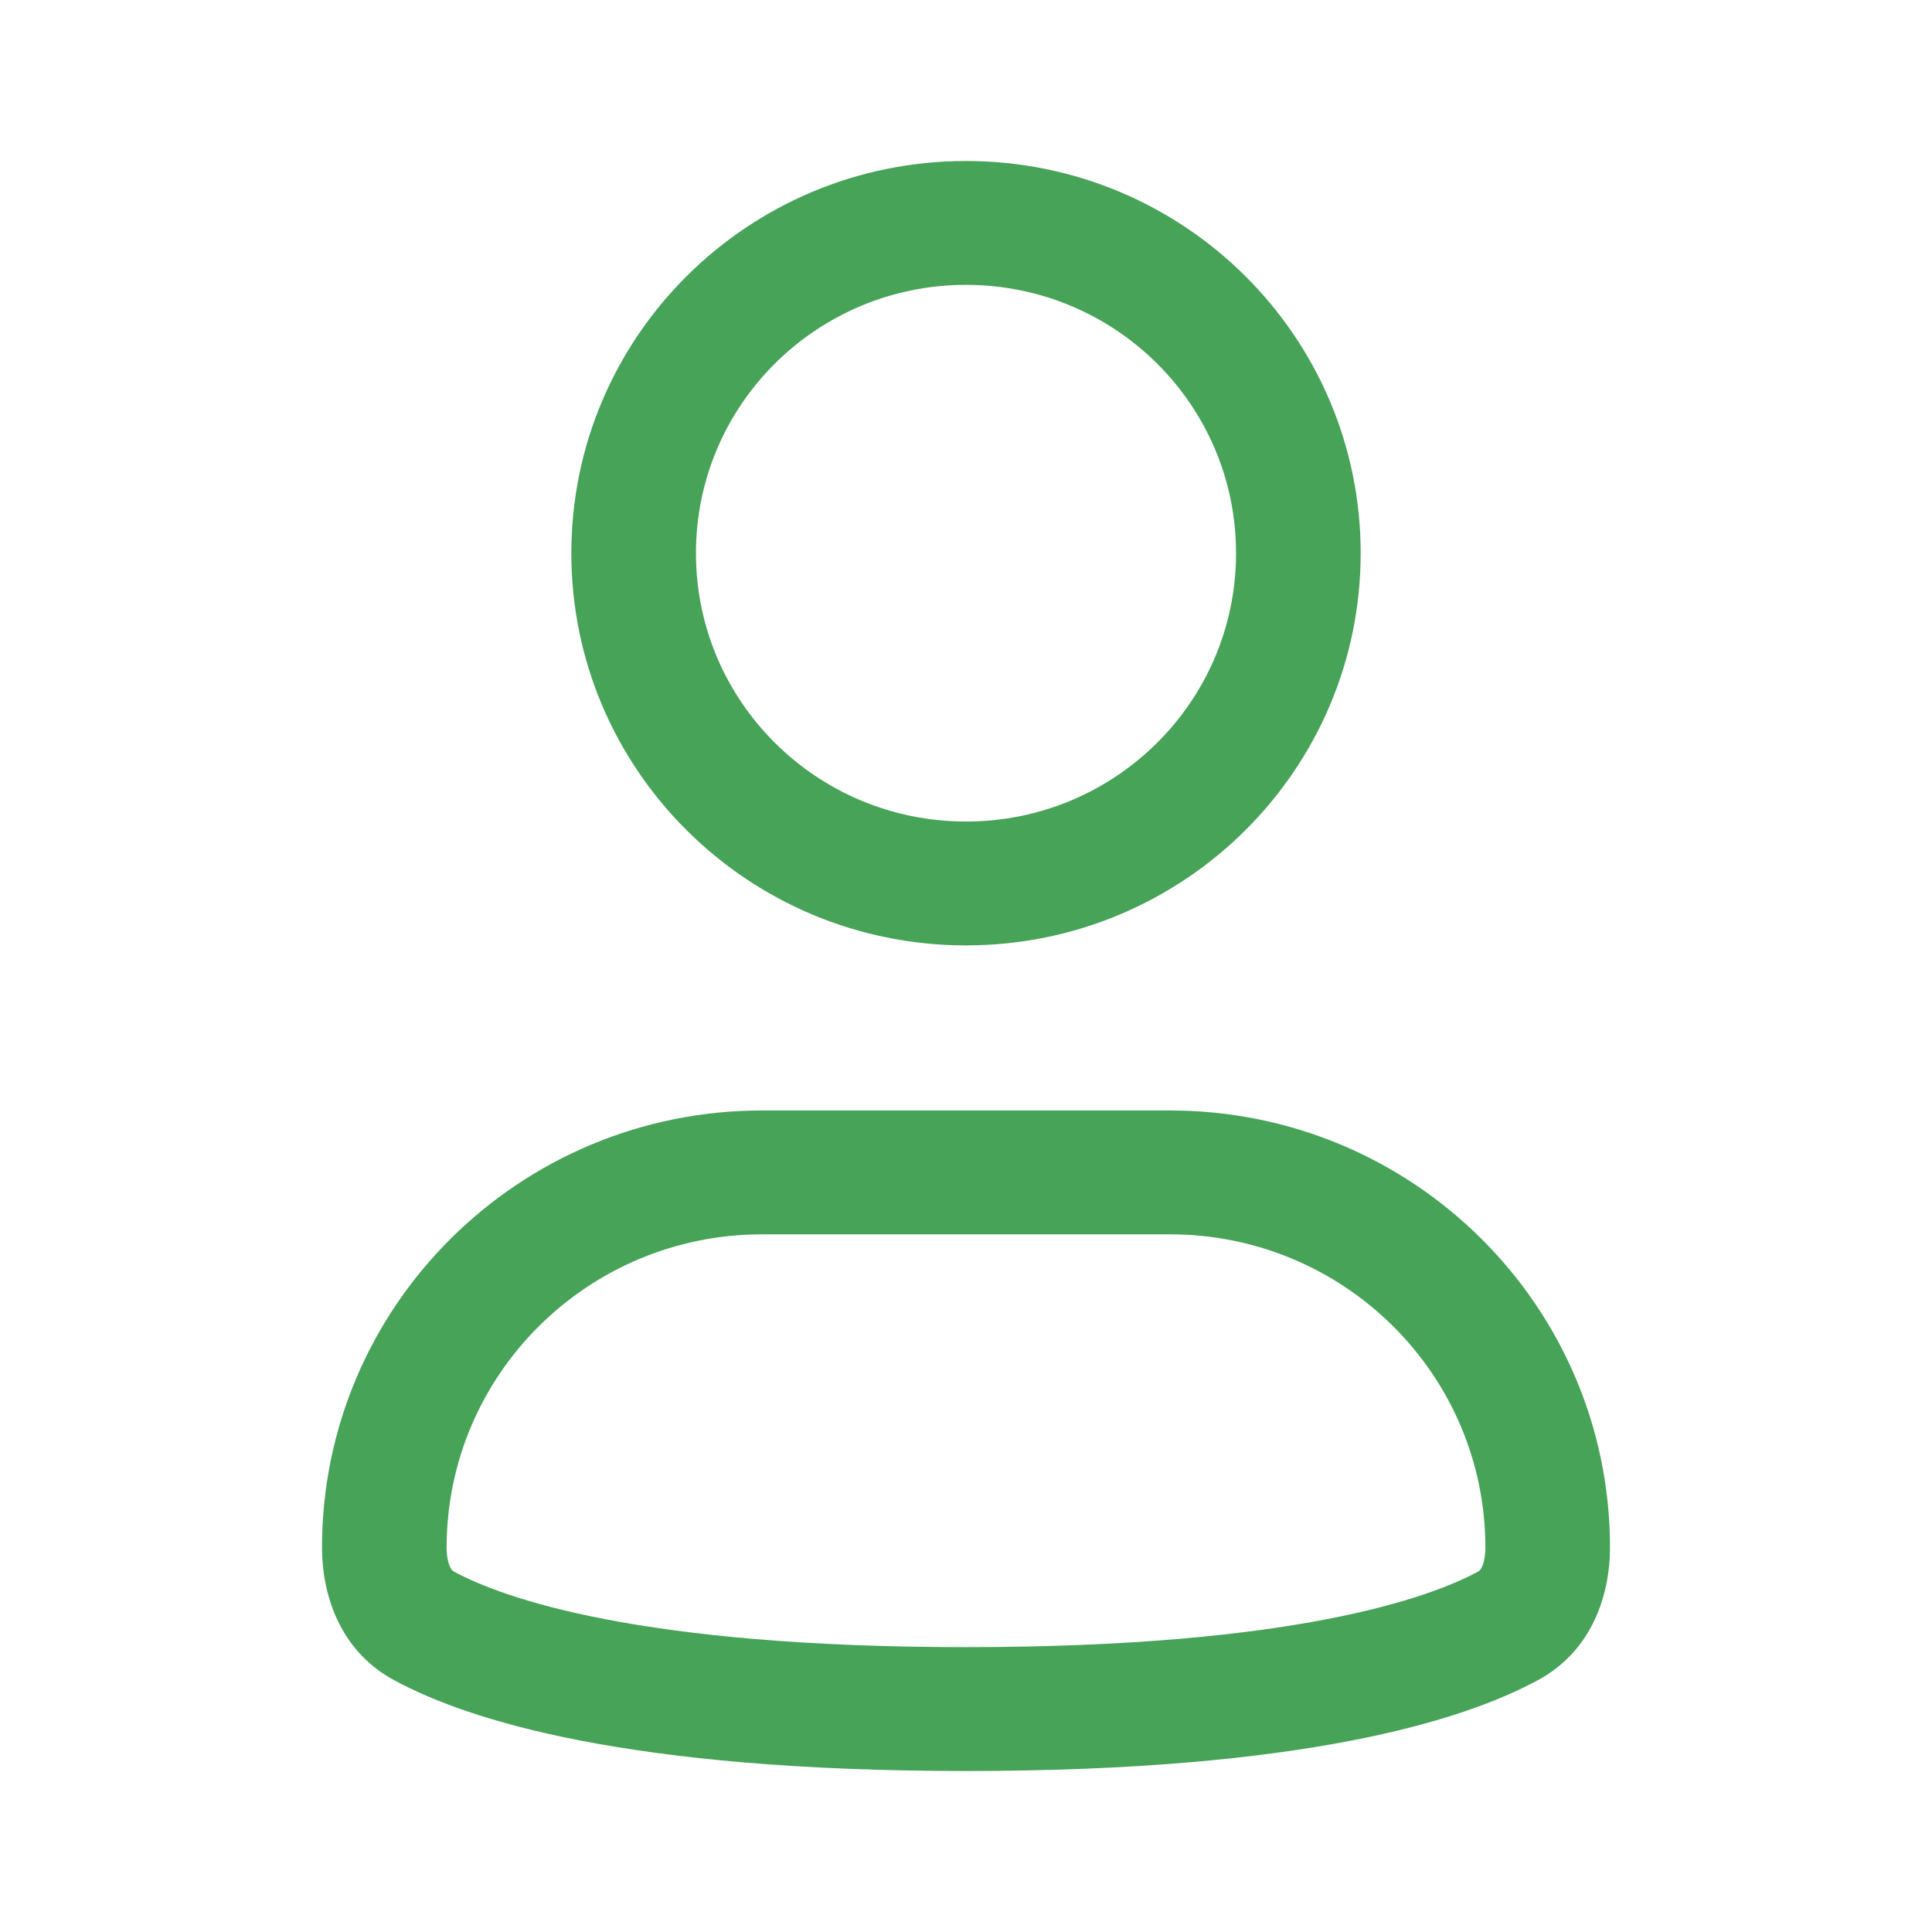
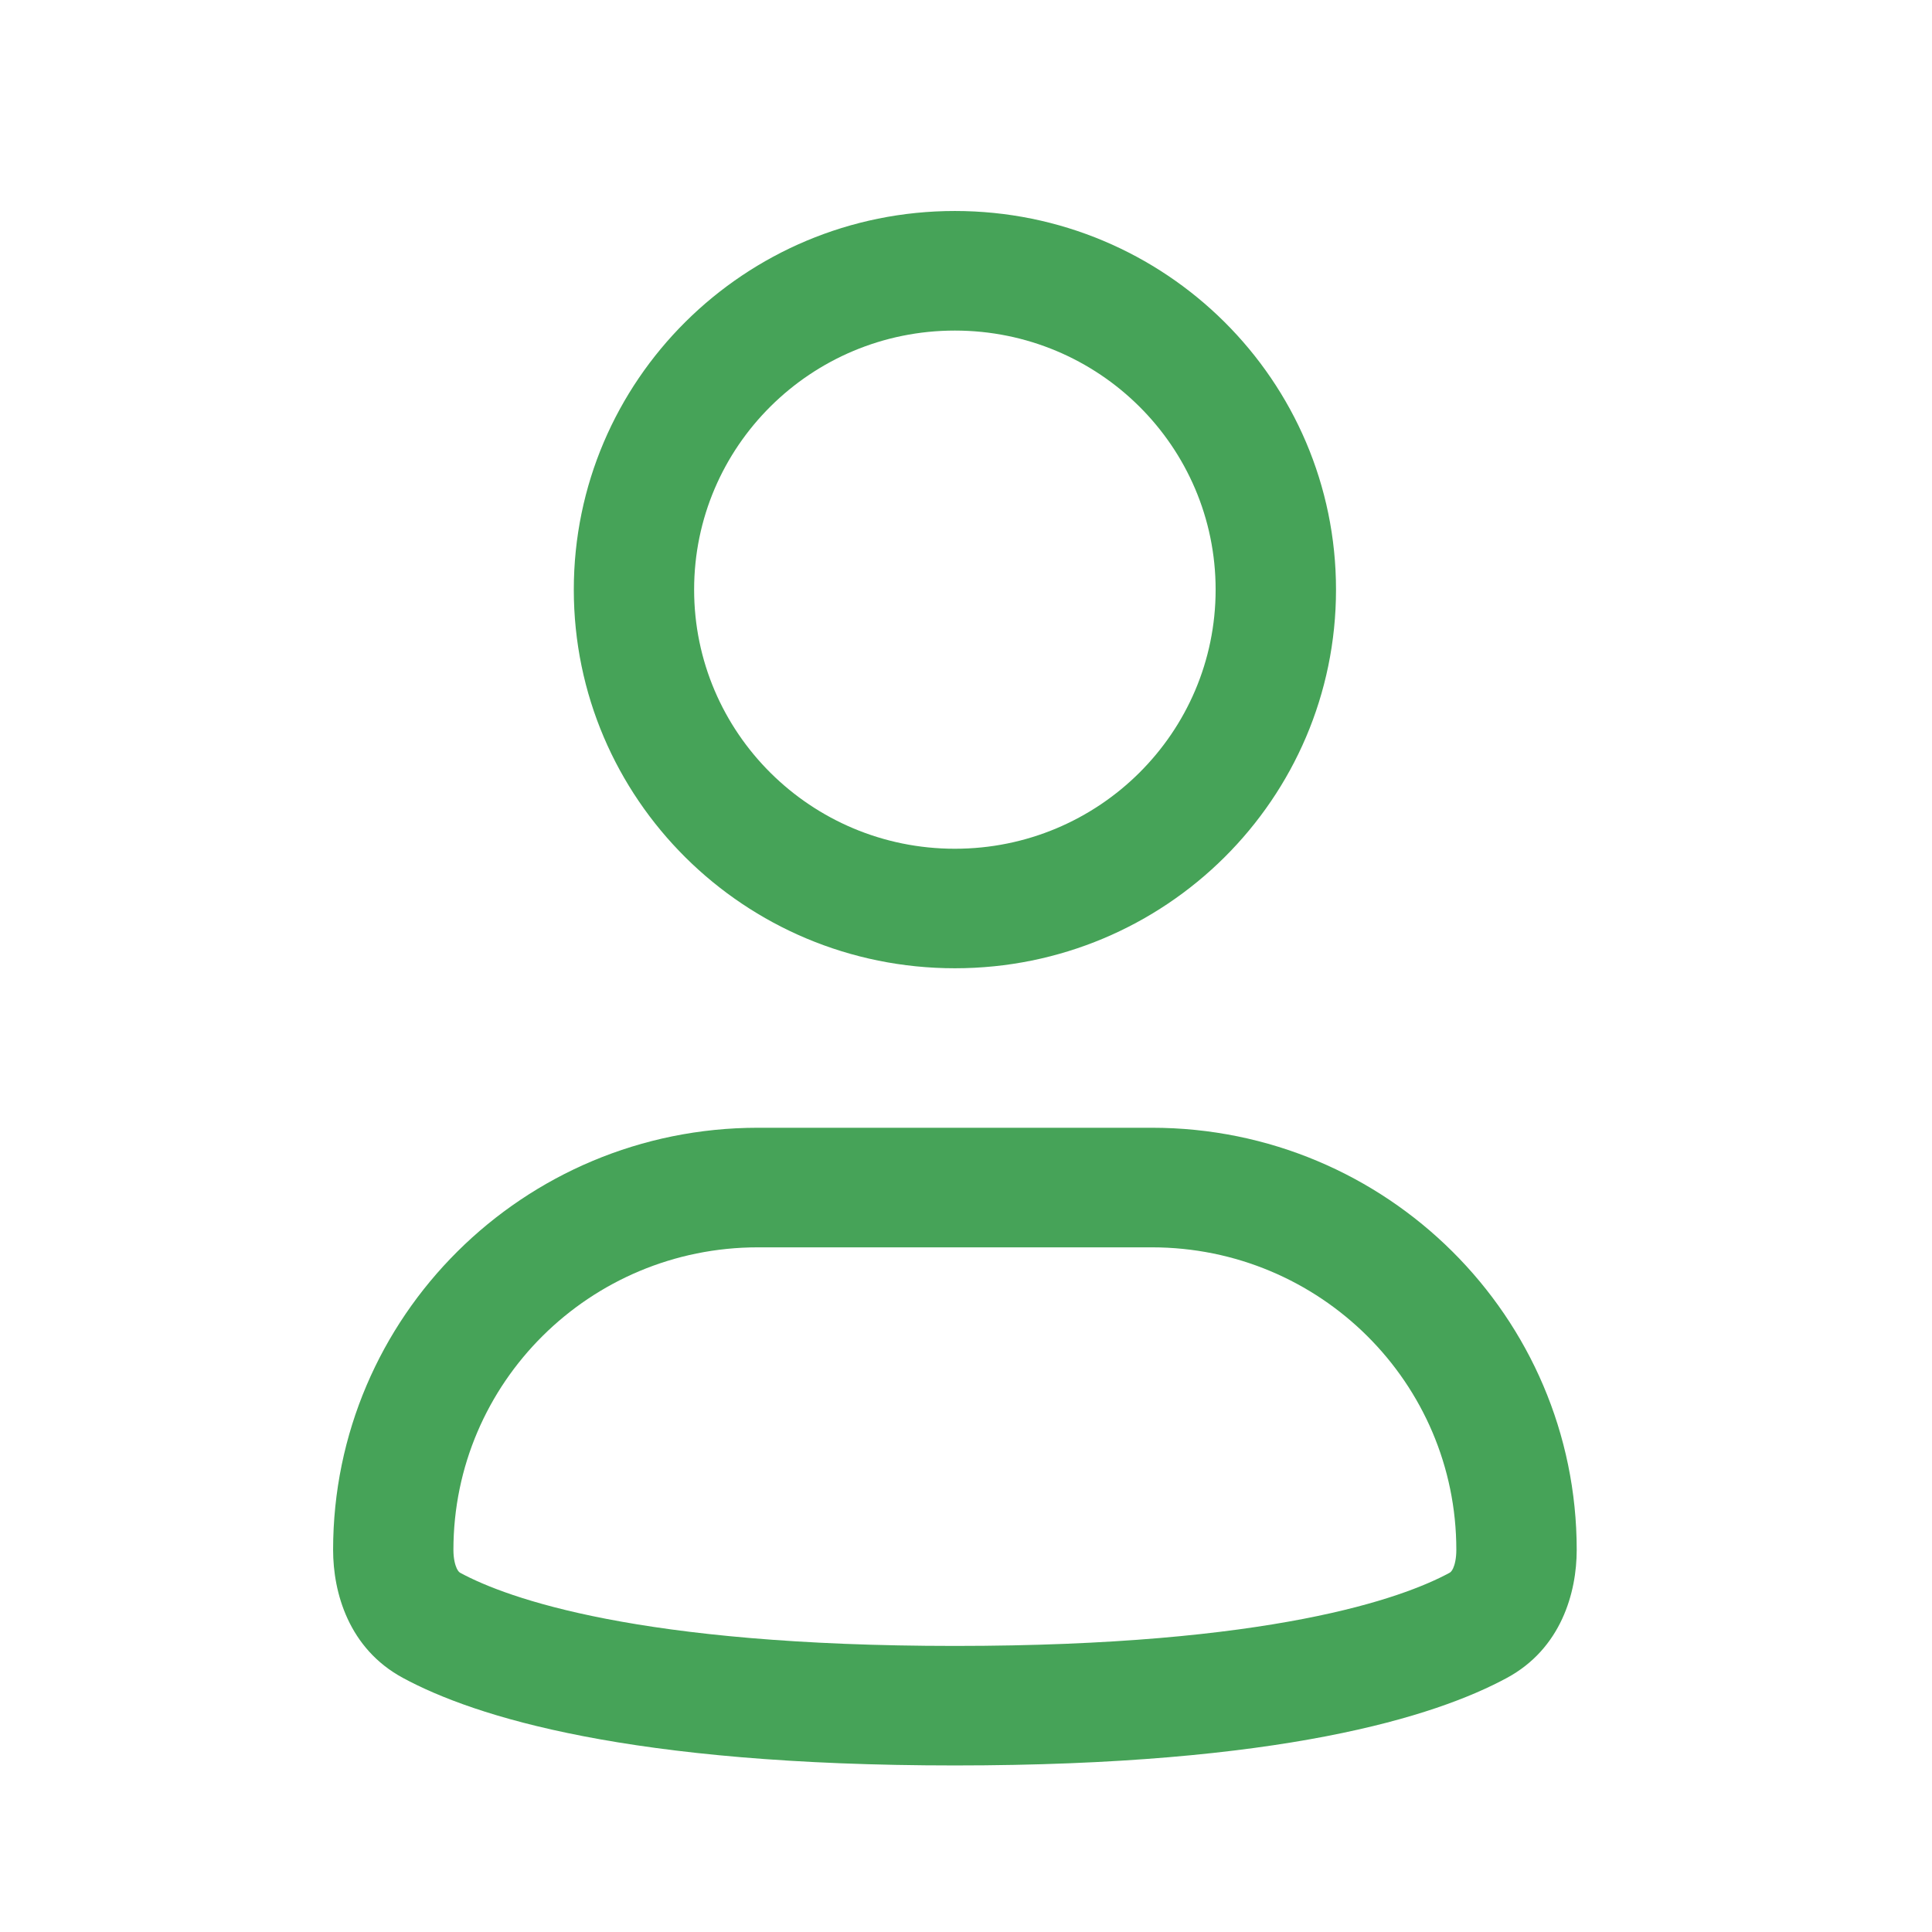
- <svg xmlns="http://www.w3.org/2000/svg" width="18" height="18" viewBox="0 0 18 18" fill="none">
+ <svg xmlns="http://www.w3.org/2000/svg" width="29" height="29" viewBox="0 0 29 29" fill="none">
  <g id="User">
    <g id="Vector">
-       <path fill-rule="evenodd" clip-rule="evenodd" d="M9 2.654C7.61 2.654 6.484 3.773 6.484 5.154C6.484 6.535 7.61 7.654 9 7.654C10.39 7.654 11.516 6.535 11.516 5.154C11.516 3.773 10.39 2.654 9 2.654ZM5.323 5.154C5.323 3.136 6.969 1.5 9 1.5C11.031 1.5 12.677 3.136 12.677 5.154C12.677 7.172 11.031 8.808 9 8.808C6.969 8.808 5.323 7.172 5.323 5.154Z" fill="#46A358" />
-       <path fill-rule="evenodd" clip-rule="evenodd" d="M7.1 11.5C5.477 11.5 4.161 12.807 4.161 14.419C4.161 14.504 4.177 14.564 4.193 14.599C4.207 14.628 4.219 14.636 4.229 14.642C4.68 14.886 5.945 15.346 9 15.346C12.055 15.346 13.32 14.886 13.771 14.642C13.781 14.636 13.793 14.628 13.807 14.599C13.823 14.564 13.839 14.504 13.839 14.419C13.839 12.807 12.523 11.5 10.9 11.5H7.1ZM3 14.419C3 12.17 4.835 10.346 7.1 10.346H10.9C13.165 10.346 15 12.17 15 14.419C15 14.832 14.85 15.373 14.326 15.655C13.633 16.03 12.147 16.5 9 16.5C5.853 16.5 4.367 16.03 3.674 15.655C3.15 15.373 3 14.832 3 14.419Z" fill="#46A358" />
+       <path fill-rule="evenodd" clip-rule="evenodd" d="M14.333 4.962C12.172 4.962 10.419 6.703 10.419 8.851C10.419 10.998 12.172 12.74 14.333 12.74C16.495 12.74 18.247 10.998 18.247 8.851C18.247 6.703 16.495 4.962 14.333 4.962ZM8.613 8.851C8.613 5.712 11.174 3.167 14.333 3.167C17.493 3.167 20.054 5.712 20.054 8.851C20.054 11.99 17.493 14.534 14.333 14.534C11.174 14.534 8.613 11.99 8.613 8.851Z" fill="#46A358" />
+       <path fill-rule="evenodd" clip-rule="evenodd" d="M11.377 18.723C8.853 18.723 6.806 20.756 6.806 23.264C6.806 23.396 6.831 23.489 6.856 23.543C6.878 23.588 6.896 23.602 6.911 23.61C7.613 23.989 9.581 24.706 14.333 24.706C19.085 24.706 21.053 23.989 21.755 23.61C21.771 23.602 21.789 23.588 21.811 23.543C21.836 23.489 21.86 23.396 21.86 23.264C21.86 20.756 19.814 18.723 17.29 18.723H11.377ZM5 23.264C5 19.765 7.855 16.928 11.377 16.928H17.29C20.811 16.928 23.667 19.765 23.667 23.264C23.667 23.906 23.433 24.746 22.619 25.186C21.541 25.769 19.229 26.5 14.333 26.5C9.438 26.5 7.126 25.769 6.048 25.186C5.234 24.746 5 23.906 5 23.264Z" fill="#46A358" />
    </g>
  </g>
</svg>
